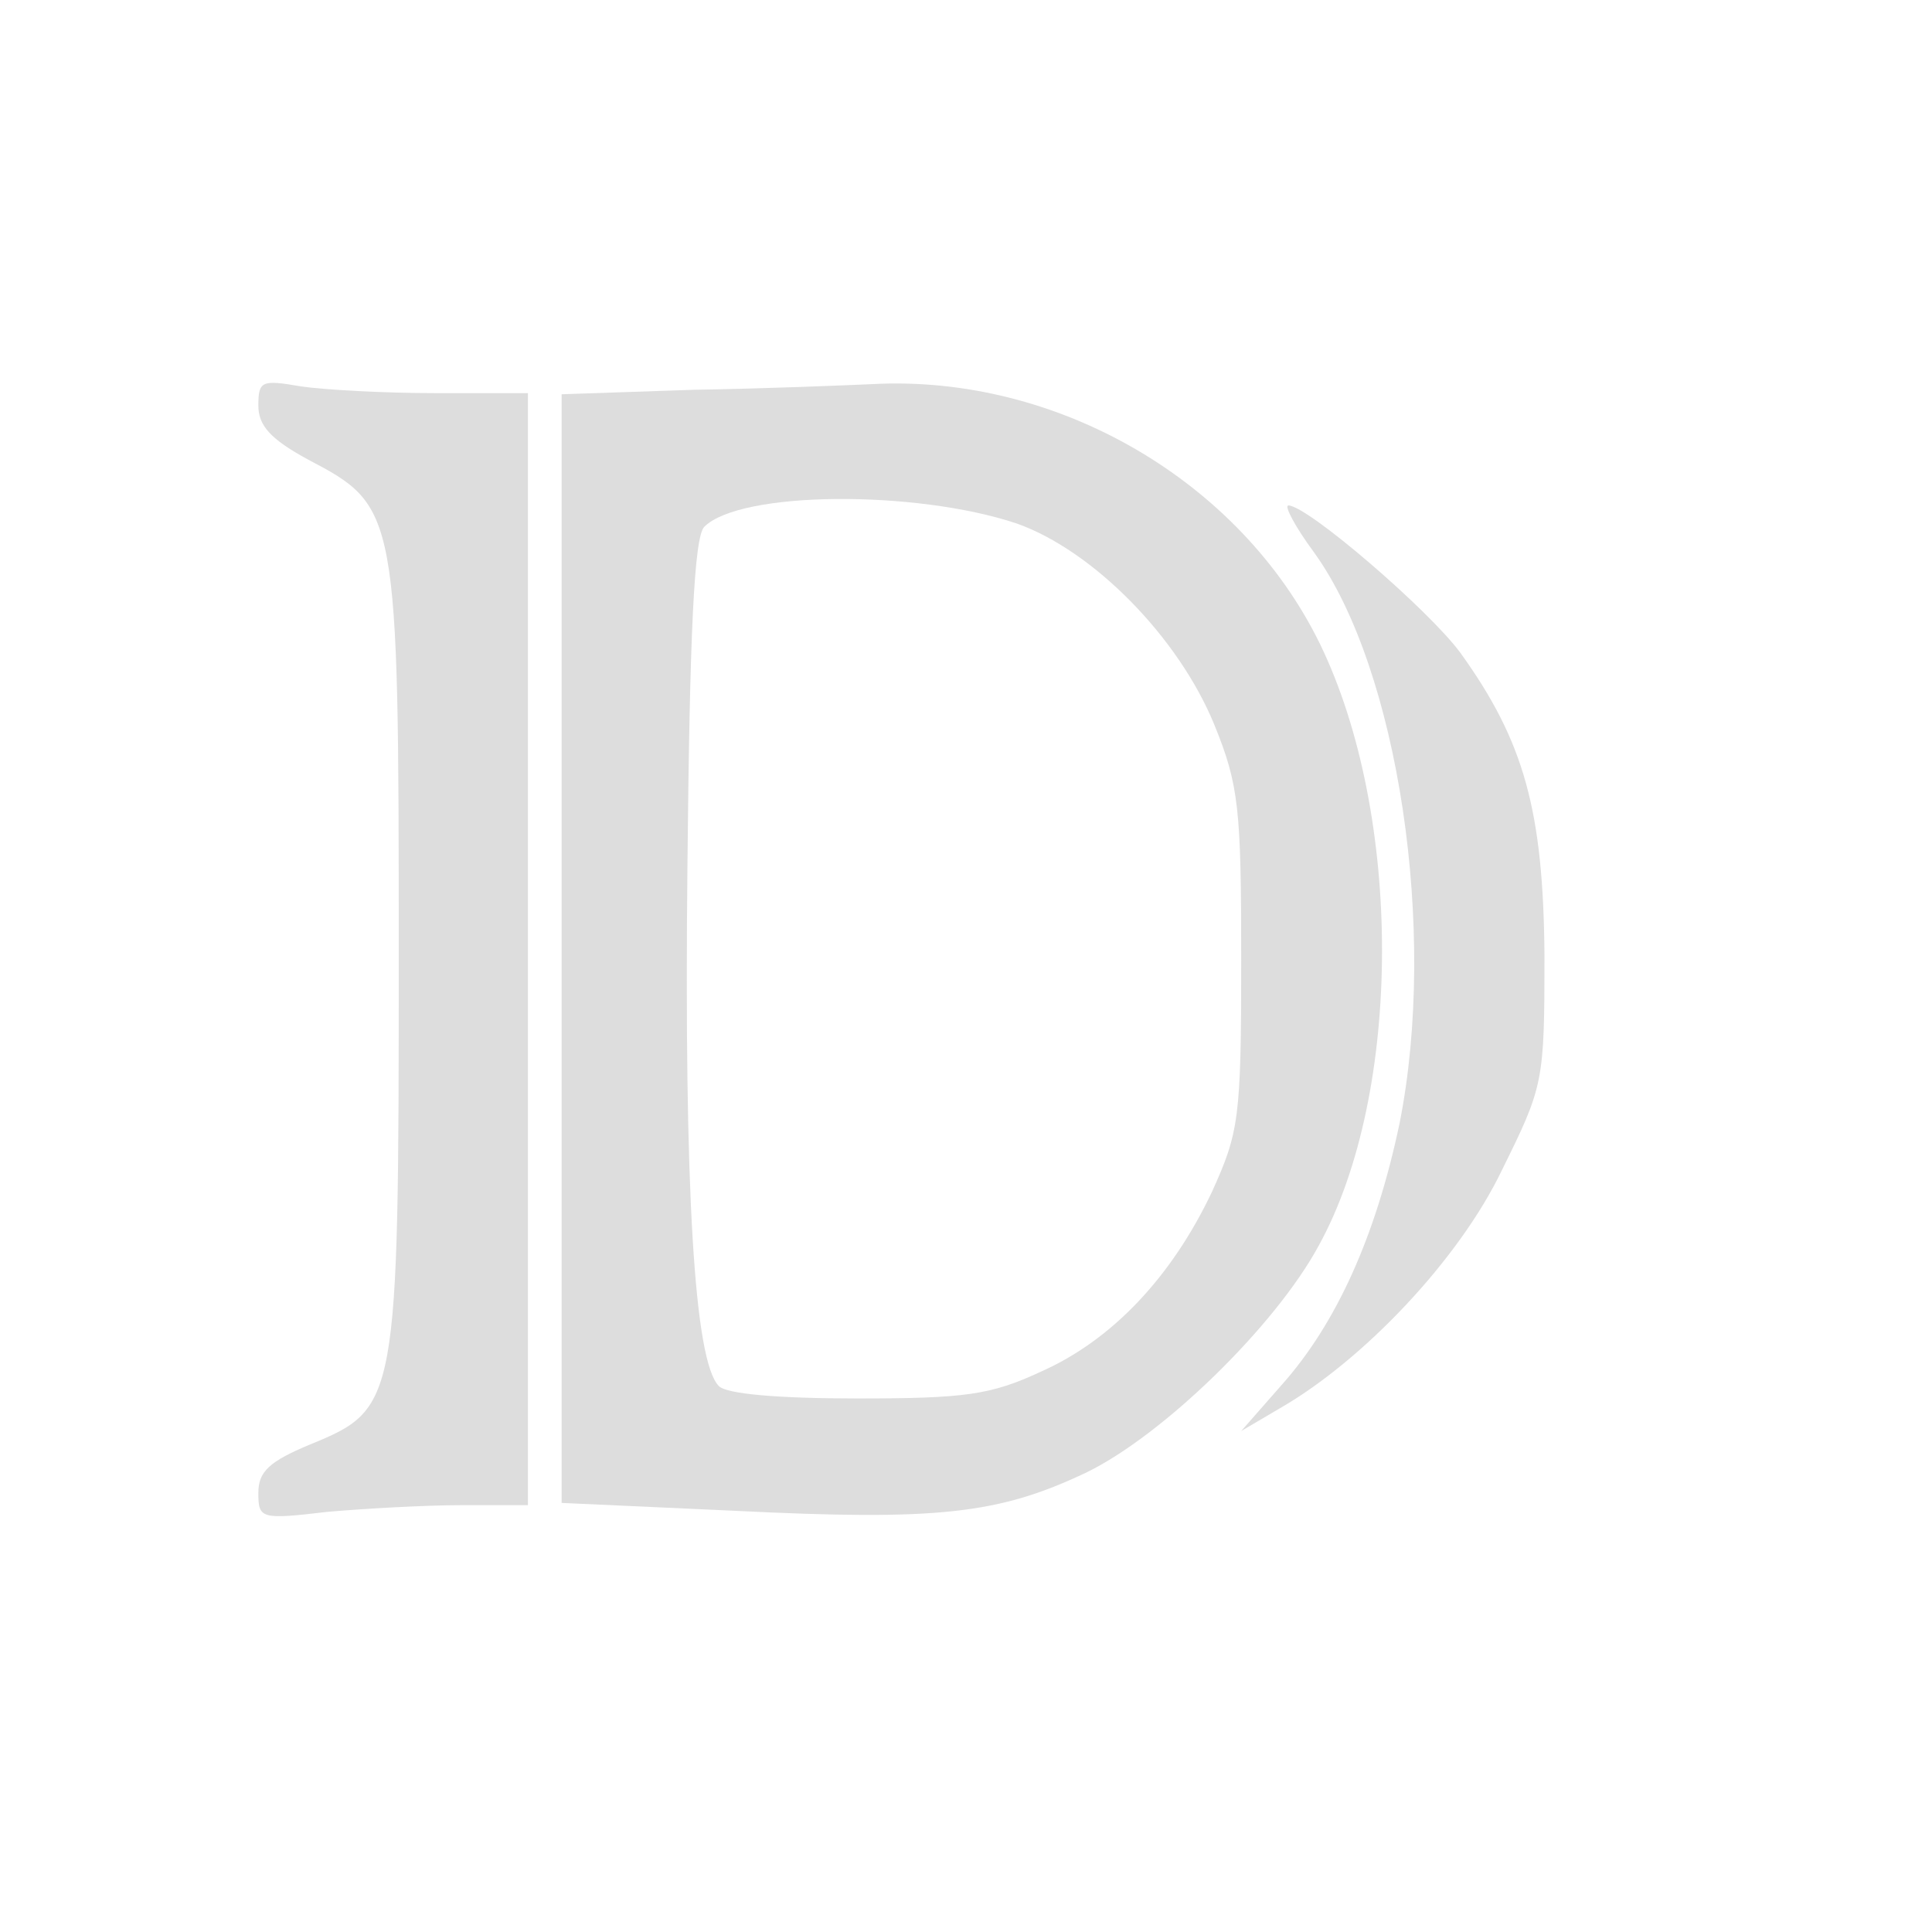
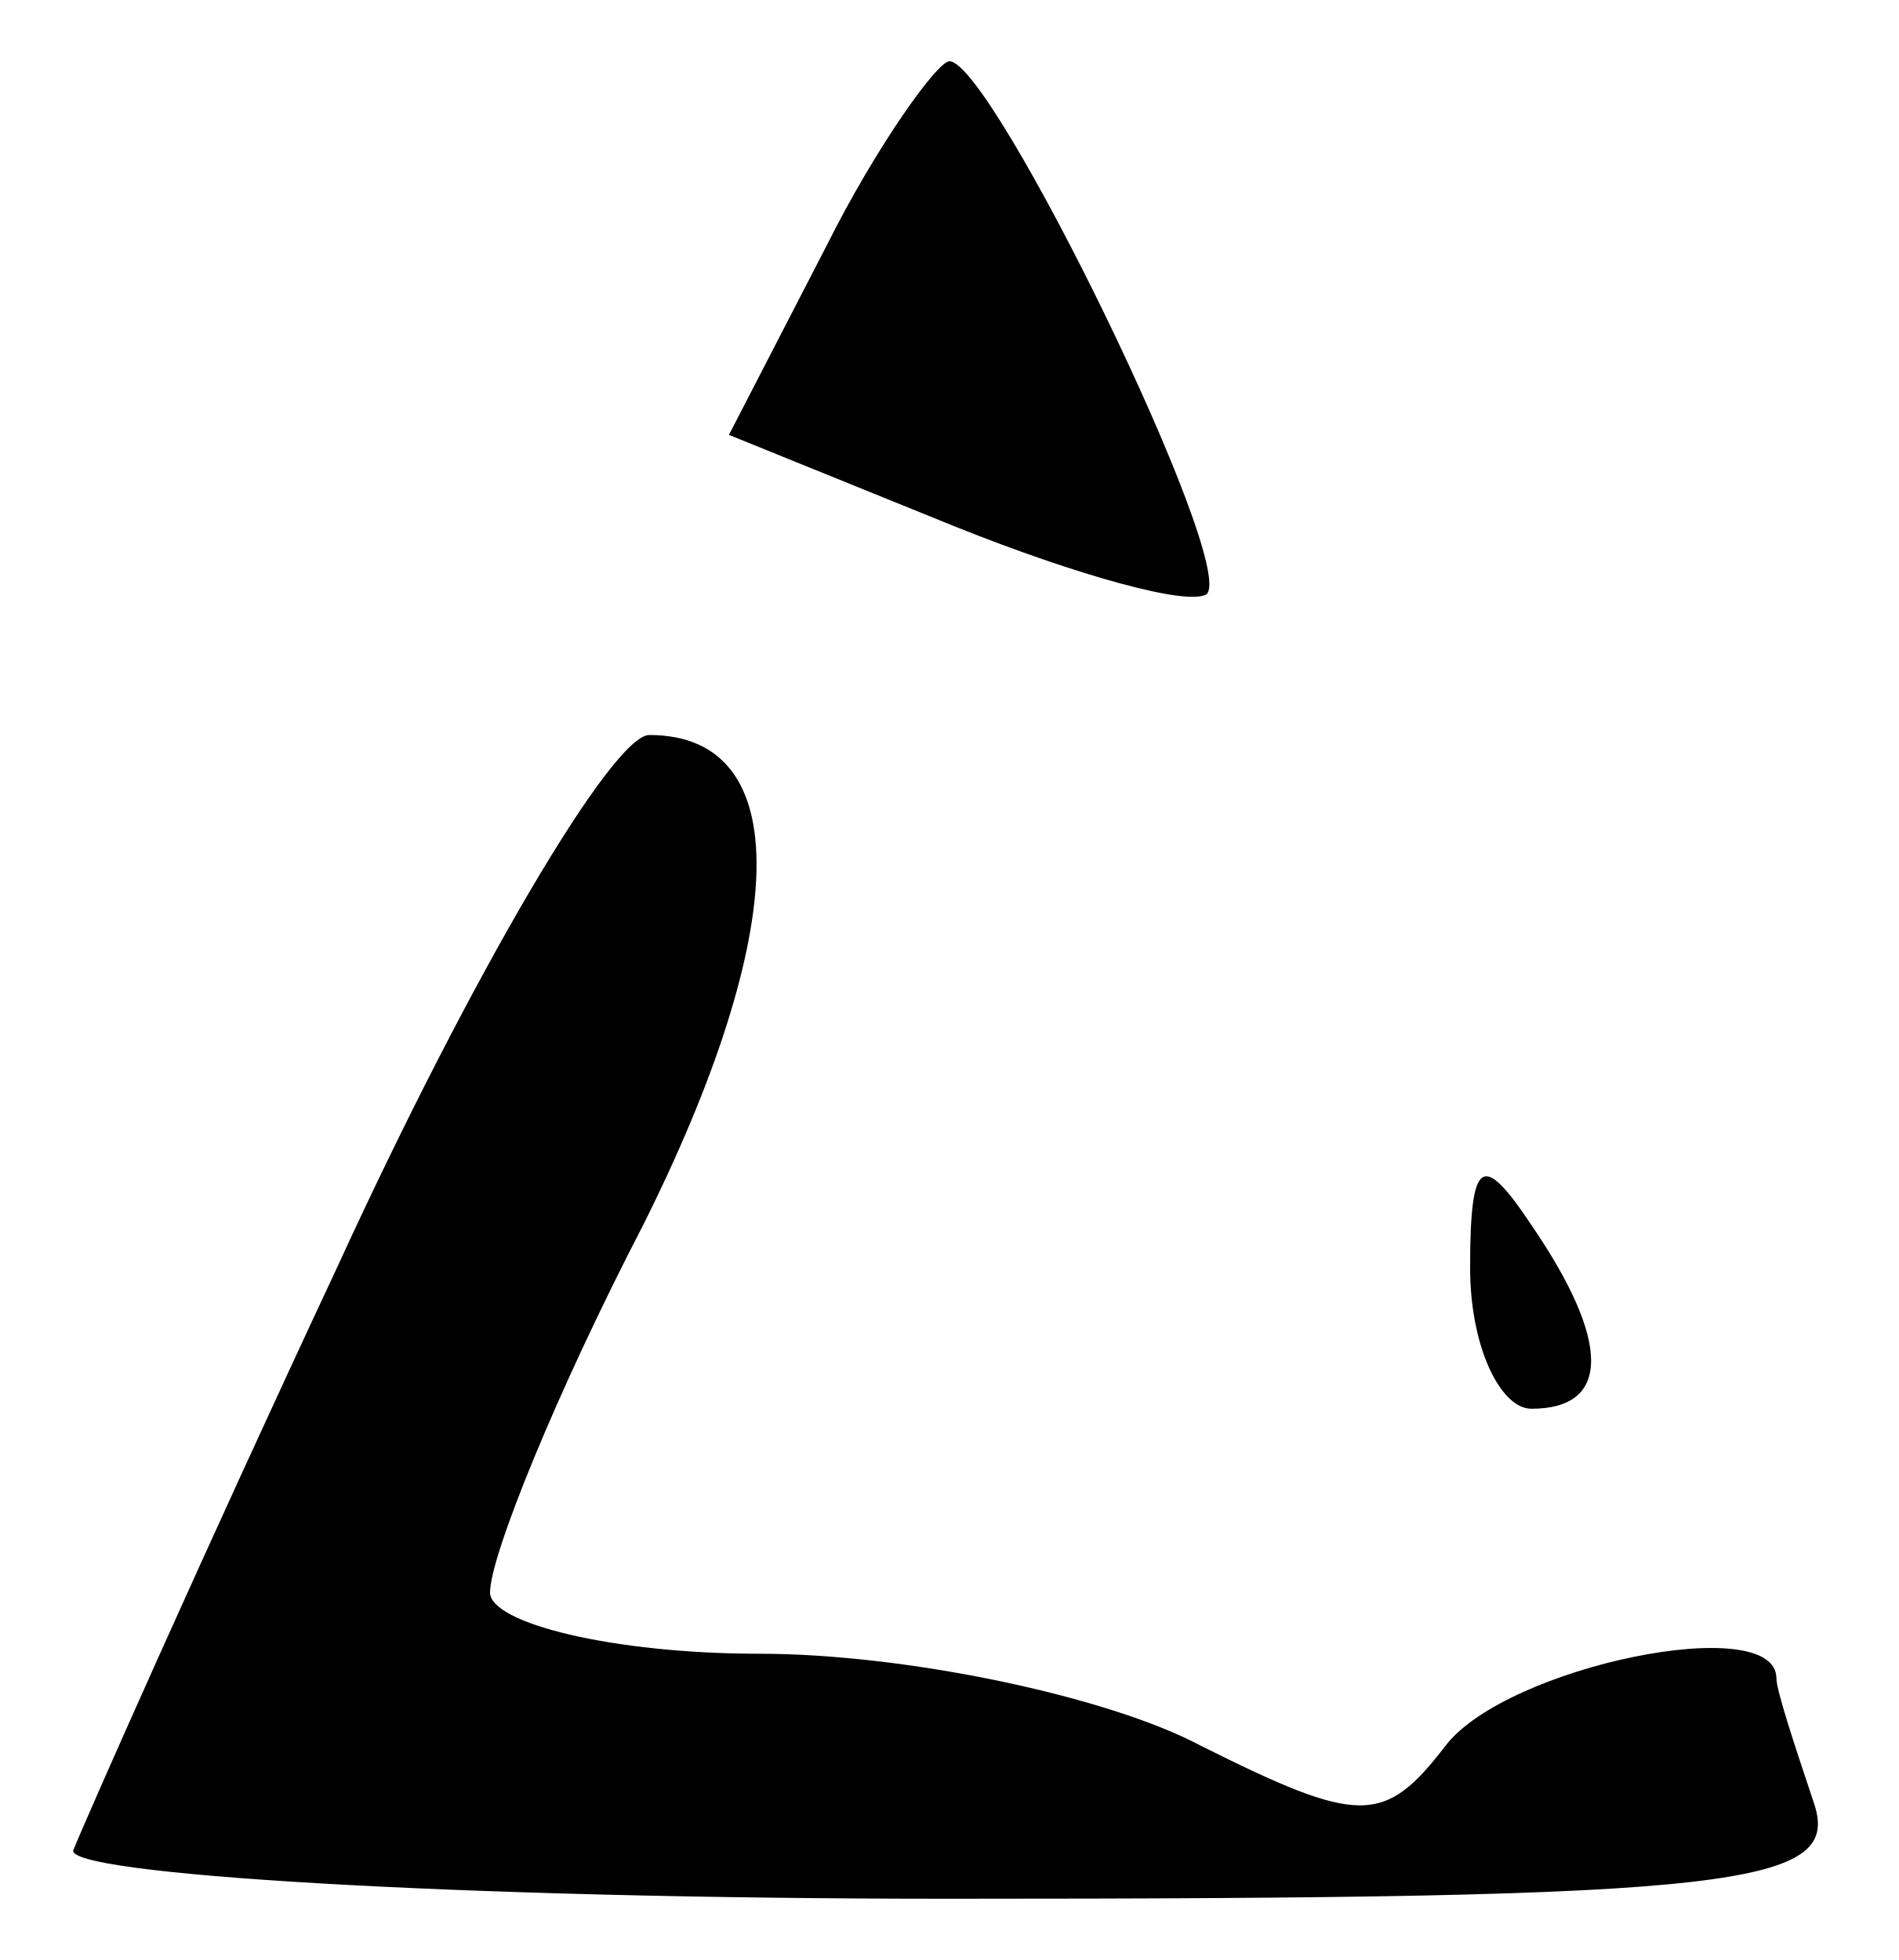
- <svg xmlns="http://www.w3.org/2000/svg" version="1.0" width="38pt" height="38pt" viewBox="0 0 172 172" preserveAspectRatio="xMidYMid meet">
-   <g transform="translate(0,172) scale(0.1,-0.1)" fill="#dddddd" stroke="none">
-     <path d="M230 1359 c0 -18 11 -30 44 -48 80 -42 81 -45 81 -441 0 -400 -1 -404 -79 -436 -36 -15 -46 -24 -46 -43 0 -23 2 -24 61 -17 34 3 88 6 120 6 l59 0 0 495 0 495 -82 0 c-46 0 -100 3 -120 6 -35 6 -38 5 -38 -17z" />
-     <path d="M618 1373 l-118 -4 0 -493 0 -494 154 -7 c181 -9 235 -3 313 34 68 33 168 130 207 202 75 136 75 384 1 536 -71 145 -234 240 -399 231 -23 -1 -94 -4 -158 -5z m287 -119 c68 -24 144 -101 176 -179 22 -54 24 -75 24 -210 0 -141 -2 -153 -26 -206 -36 -76 -89 -132 -152 -160 -45 -21 -68 -24 -164 -24 -71 0 -116 4 -123 11 -22 22 -31 175 -28 463 2 208 6 293 15 302 32 32 188 33 278 3z" />
-     <path d="M1170 1228 c75 -104 110 -337 76 -508 -21 -100 -56 -178 -105 -233 l-36 -41 34 20 c75 43 160 133 198 212 37 75 38 78 38 191 -1 129 -18 191 -75 270 -28 38 -136 131 -153 131 -4 0 6 -19 23 -42z" />
+ <svg xmlns="http://www.w3.org/2000/svg" version="1.0" width="31pt" height="32pt" viewBox="0 0 31 32" preserveAspectRatio="xMidYMid meet">
+   <g transform="translate(0,32) scale(0.1,-0.1)" fill="#000000" stroke="none">
+     <path d="M135 280 l-16 -31 37 -15 c20 -8 38 -13 41 -11 5 5 -35 87 -42 87 -2 0 -12 -14 -20 -30z" />
+     <path d="M55 113 c-22 -47 -41 -90 -43 -95 -2 -4 62 -8 143 -8 130 0 146 2 141 16 -3 9 -6 18 -6 20 0 11 -44 2 -54 -11 -10 -13 -14 -13 -40 0 -15 8 -48 15 -72 15 -24 0 -44 5 -44 10 0 6 11 33 25 60 24 48 25 80 1 80 -6 0 -29 -39 -51 -87z" />
+     <path d="M240 113 c0 -13 5 -23 10 -23 13 0 13 11 0 30 -8 12 -10 11 -10 -7z" />
  </g>
</svg>
